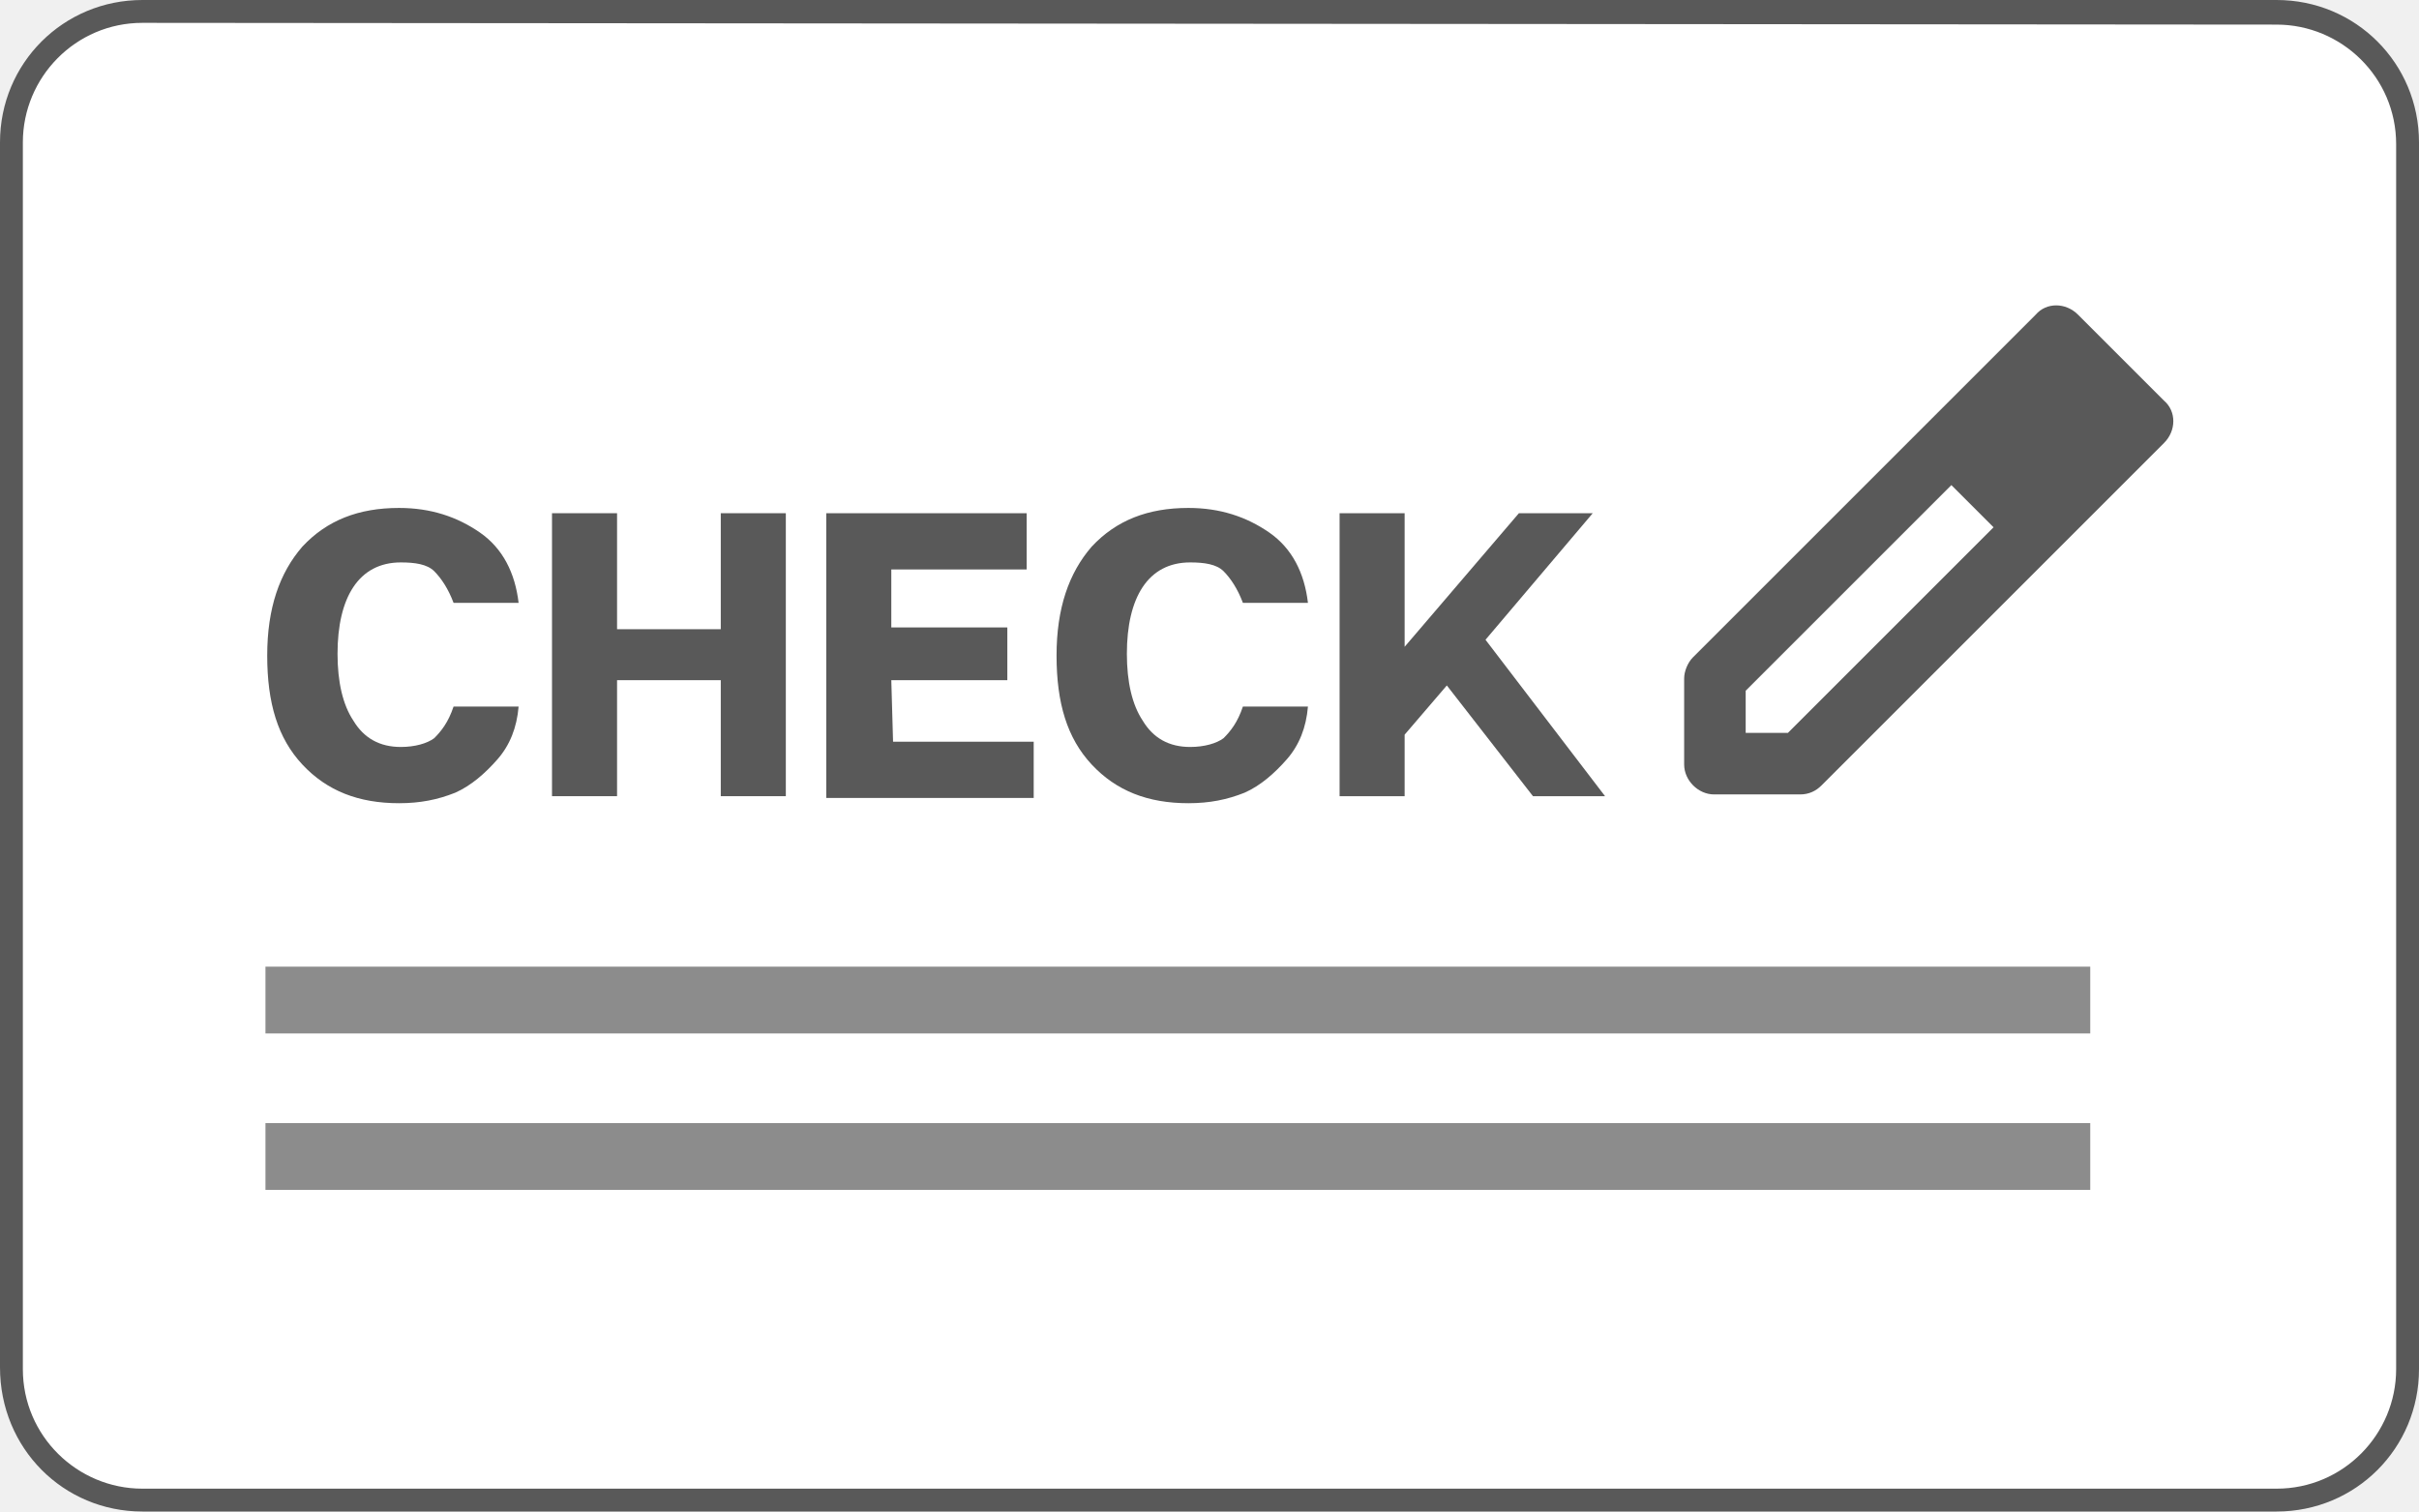
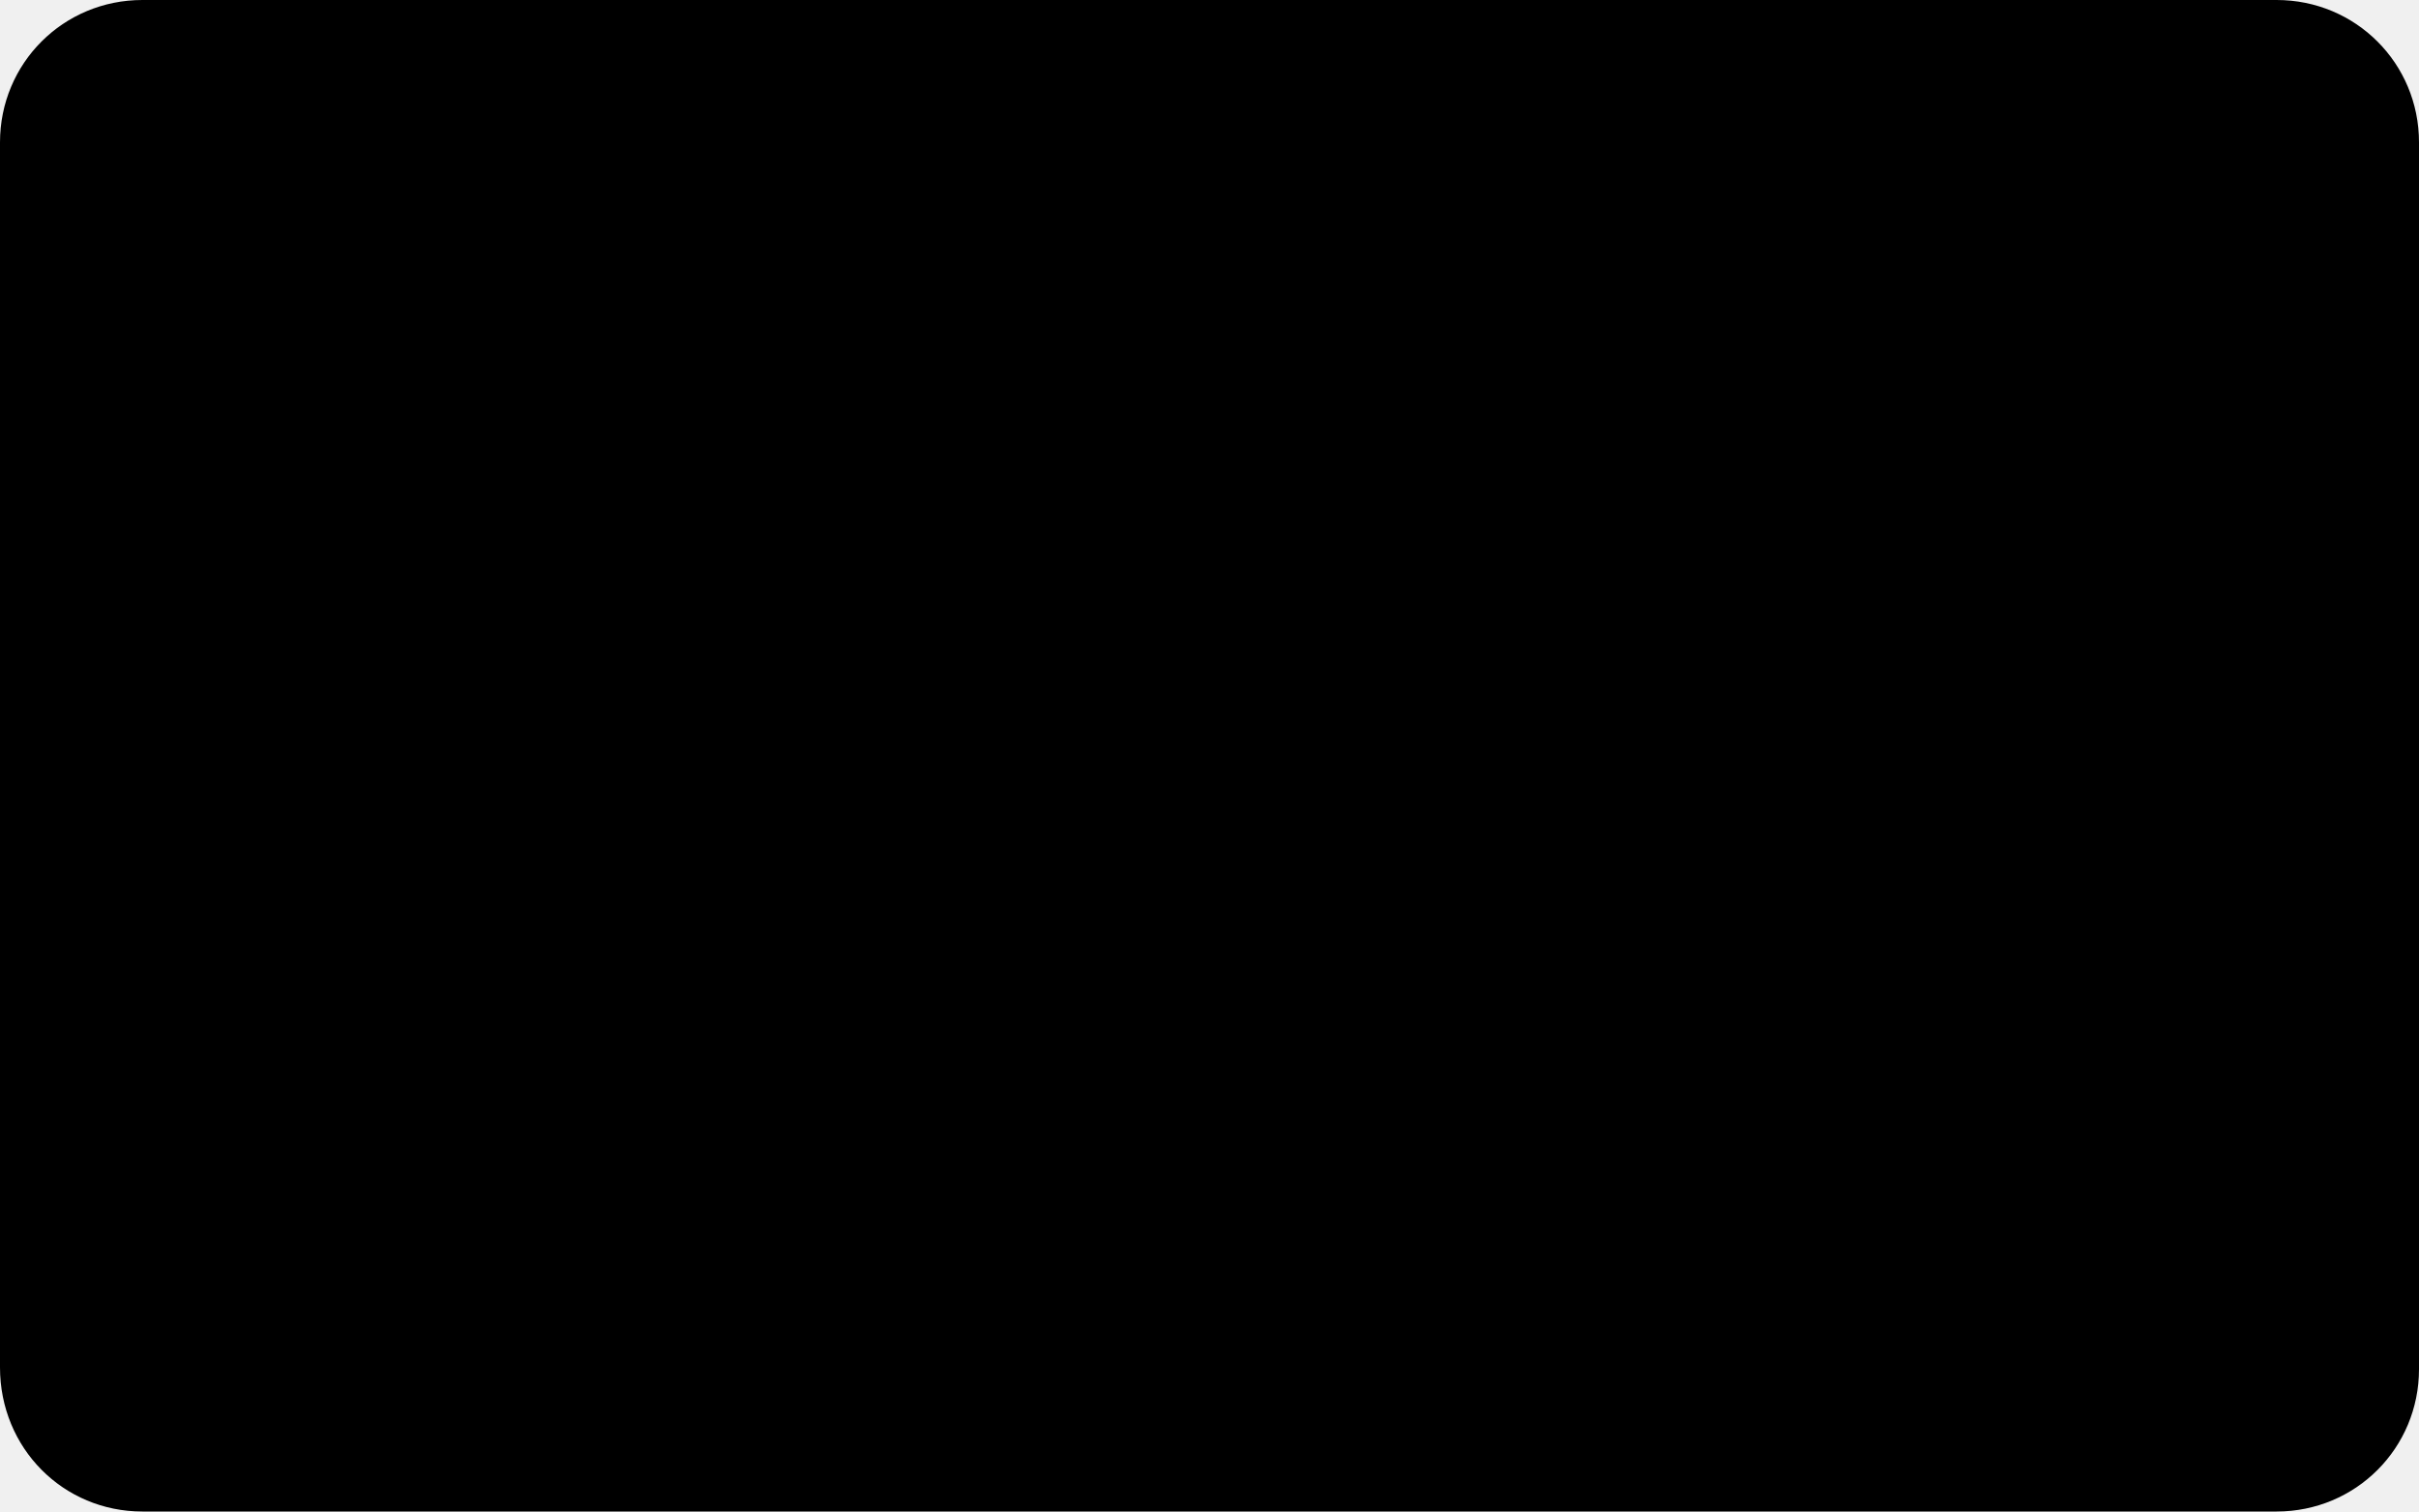
- <svg xmlns="http://www.w3.org/2000/svg" version="1.1" id="Layer_1" x="0px" y="0px" viewBox="0 0 137.6 86" style="enable-background:new 0 0 137.6 86;" xml:space="preserve">
+ <svg xmlns="http://www.w3.org/2000/svg" version="1.1" id="check-card" x="0px" y="0px" viewBox="0 0 137.6 86" style="enable-background:new 0 0 137.6 86;" xml:space="preserve">
  <g>
-     <path style="fill:#FFFFFF;" d="M129,85.6H8.6c-4.4,0-8-3.6-8-8V8.5c0-4.4,3.6-8,8-8H129c4.4,0,8,3.6,8,8v69.1   C137.1,82,133.5,85.6,129,85.6z" />
+     <path class="svg-white" d="M129,85.6H8.6c-4.4,0-8-3.6-8-8V8.5c0-4.4,3.6-8,8-8H129c4.4,0,8,3.6,8,8v69.1   C137.1,82,133.5,85.6,129,85.6z" />
    <g id="_65-Check_2_">
-       <path style="fill:#595959;" d="M95.8,43.5c0,0.9,0.8,1.7,1.7,1.7h4.9c0.5,0,0.9-0.2,1.2-0.5l19.5-19.5c0.7-0.7,0.7-1.8,0-2.4    l-4.9-4.9c-0.7-0.7-1.8-0.7-2.4,0L96.3,37.4c-0.3,0.3-0.5,0.8-0.5,1.2V43.5z M111,27.6l2.4,2.4l-11.7,11.7h-2.4v-2.4L111,27.6z" />
+       <path class="svg-dark-gray blue" d="M95.8,43.5c0,0.9,0.8,1.7,1.7,1.7h4.9c0.5,0,0.9-0.2,1.2-0.5l19.5-19.5c0.7-0.7,0.7-1.8,0-2.4    l-4.9-4.9c-0.7-0.7-1.8-0.7-2.4,0L96.3,37.4c-0.3,0.3-0.5,0.8-0.5,1.2V43.5z M111,27.6l2.4,2.4l-11.7,11.7h-2.4v-2.4L111,27.6z" />
    </g>
    <g>
      <g>
-         <path style="fill:#595959;" d="M129.5,1.4c3.7,0,6.8,3,6.8,6.8v69.7c0,3.7-3,6.8-6.8,6.8H8.1c-3.7,0-6.8-3-6.8-6.8V8.1     c0-3.7,3-6.8,6.8-6.8L129.5,1.4 M129.5,0H8.1C3.6,0,0,3.6,0,8.1v69.7C0,82.4,3.6,86,8.1,86h121.4c4.5,0,8.1-3.6,8.1-8.1V8.1     C137.6,3.6,134,0,129.5,0L129.5,0z" />
+         <path class="svg-dark-gray blue" d="M129.5,1.4c3.7,0,6.8,3,6.8,6.8v69.7c0,3.7-3,6.8-6.8,6.8H8.1c-3.7,0-6.8-3-6.8-6.8V8.1     c0-3.7,3-6.8,6.8-6.8L129.5,1.4 M129.5,0H8.1C3.6,0,0,3.6,0,8.1v69.7C0,82.4,3.6,86,8.1,86h121.4c4.5,0,8.1-3.6,8.1-8.1V8.1     C137.6,3.6,134,0,129.5,0L129.5,0z" />
      </g>
    </g>
    <g>
      <g>
-         <path style="fill:#595959;" d="M22.8,42.5c0.8,0,1.5-0.2,1.9-0.5c0.4-0.4,0.8-0.9,1.1-1.8h3.7c-0.1,1.2-0.5,2.2-1.2,3     s-1.5,1.5-2.4,1.9c-1,0.4-2,0.6-3.2,0.6c-2.3,0-4.1-0.7-5.5-2.2s-2-3.5-2-6.2s0.7-4.7,2-6.2c1.4-1.5,3.2-2.2,5.5-2.2     c1.8,0,3.3,0.5,4.6,1.4c1.3,0.9,2,2.3,2.2,4h-3.7c-0.3-0.8-0.7-1.4-1.1-1.8c-0.4-0.4-1.1-0.5-1.9-0.5c-1.2,0-2.1,0.5-2.7,1.4     s-0.9,2.2-0.9,3.8s0.3,2.9,0.9,3.8C20.7,42,21.6,42.5,22.8,42.5z" />
-         <path style="fill:#595959;" d="M41,29.2h3.7v16.1H41v-6.6h-5.9v6.6h-3.7V29.2h3.7v6.6H41V29.2z" />
-         <path style="fill:#595959;" d="M50.8,42.2h8v3.2H47V29.2h11.4v3.2h-7.7v3.3h6.6v3h-6.6L50.8,42.2L50.8,42.2z" />
-         <path style="fill:#595959;" d="M67.7,42.5c0.8,0,1.5-0.2,1.9-0.5c0.4-0.4,0.8-0.9,1.1-1.8h3.7c-0.1,1.2-0.5,2.2-1.2,3     s-1.5,1.5-2.4,1.9c-1,0.4-2,0.6-3.2,0.6c-2.3,0-4.1-0.7-5.5-2.2s-2-3.5-2-6.2s0.7-4.7,2-6.2c1.4-1.5,3.2-2.2,5.5-2.2     c1.8,0,3.3,0.5,4.6,1.4c1.3,0.9,2,2.3,2.2,4h-3.7c-0.3-0.8-0.7-1.4-1.1-1.8c-0.4-0.4-1.1-0.5-1.9-0.5c-1.2,0-2.1,0.5-2.7,1.4     s-0.9,2.2-0.9,3.8s0.3,2.9,0.9,3.8C65.6,42,66.5,42.5,67.7,42.5z" />
-         <path style="fill:#595959;" d="M87.2,45.3L82.3,39l-2.4,2.8v3.5h-3.7V29.2h3.7v7.6l6.5-7.6h4.2l-6.1,7.2l6.8,8.9     C91.3,45.3,87.2,45.3,87.2,45.3z" />
+         <path class="svg-dark-gray blue" d="M22.8,42.5c0.8,0,1.5-0.2,1.9-0.5c0.4-0.4,0.8-0.9,1.1-1.8h3.7c-0.1,1.2-0.5,2.2-1.2,3     s-1.5,1.5-2.4,1.9c-1,0.4-2,0.6-3.2,0.6c-2.3,0-4.1-0.7-5.5-2.2s-2-3.5-2-6.2s0.7-4.7,2-6.2c1.4-1.5,3.2-2.2,5.5-2.2     c1.8,0,3.3,0.5,4.6,1.4c1.3,0.9,2,2.3,2.2,4h-3.7c-0.3-0.8-0.7-1.4-1.1-1.8c-0.4-0.4-1.1-0.5-1.9-0.5c-1.2,0-2.1,0.5-2.7,1.4     s-0.9,2.2-0.9,3.8s0.3,2.9,0.9,3.8C20.7,42,21.6,42.5,22.8,42.5z" />
+         <path class="svg-dark-gray blue" d="M41,29.2h3.7v16.1H41v-6.6h-5.9v6.6h-3.7V29.2h3.7v6.6H41V29.2z" />
+         <path class="svg-dark-gray blue" d="M50.8,42.2h8v3.2H47V29.2h11.4v3.2h-7.7v3.3h6.6v3h-6.6L50.8,42.2L50.8,42.2z" />
+         <path class="svg-dark-gray blue" d="M67.7,42.5c0.8,0,1.5-0.2,1.9-0.5c0.4-0.4,0.8-0.9,1.1-1.8h3.7c-0.1,1.2-0.5,2.2-1.2,3     s-1.5,1.5-2.4,1.9c-1,0.4-2,0.6-3.2,0.6c-2.3,0-4.1-0.7-5.5-2.2s-2-3.5-2-6.2s0.7-4.7,2-6.2c1.4-1.5,3.2-2.2,5.5-2.2     c1.8,0,3.3,0.5,4.6,1.4c1.3,0.9,2,2.3,2.2,4h-3.7c-0.3-0.8-0.7-1.4-1.1-1.8c-0.4-0.4-1.1-0.5-1.9-0.5c-1.2,0-2.1,0.5-2.7,1.4     s-0.9,2.2-0.9,3.8s0.3,2.9,0.9,3.8C65.6,42,66.5,42.5,67.7,42.5z" />
+         <path class="svg-dark-gray blue" d="M87.2,45.3L82.3,39l-2.4,2.8v3.5h-3.7V29.2h3.7v7.6l6.5-7.6h4.2l-6.1,7.2l6.8,8.9     C91.3,45.3,87.2,45.3,87.2,45.3z" />
      </g>
    </g>
-     <rect x="15.1" y="55" style="fill:#8C8C8C;" width="103.8" height="3.8" />
-     <rect x="15.1" y="63.9" style="fill:#8C8C8C;" width="103.8" height="3.8" />
+     <rect x="15.1" y="55" class="svg-gray" width="103.8" height="3.8" />
+     <rect x="15.1" y="63.9" class="svg-gray" width="103.8" height="3.8" />
  </g>
</svg>
